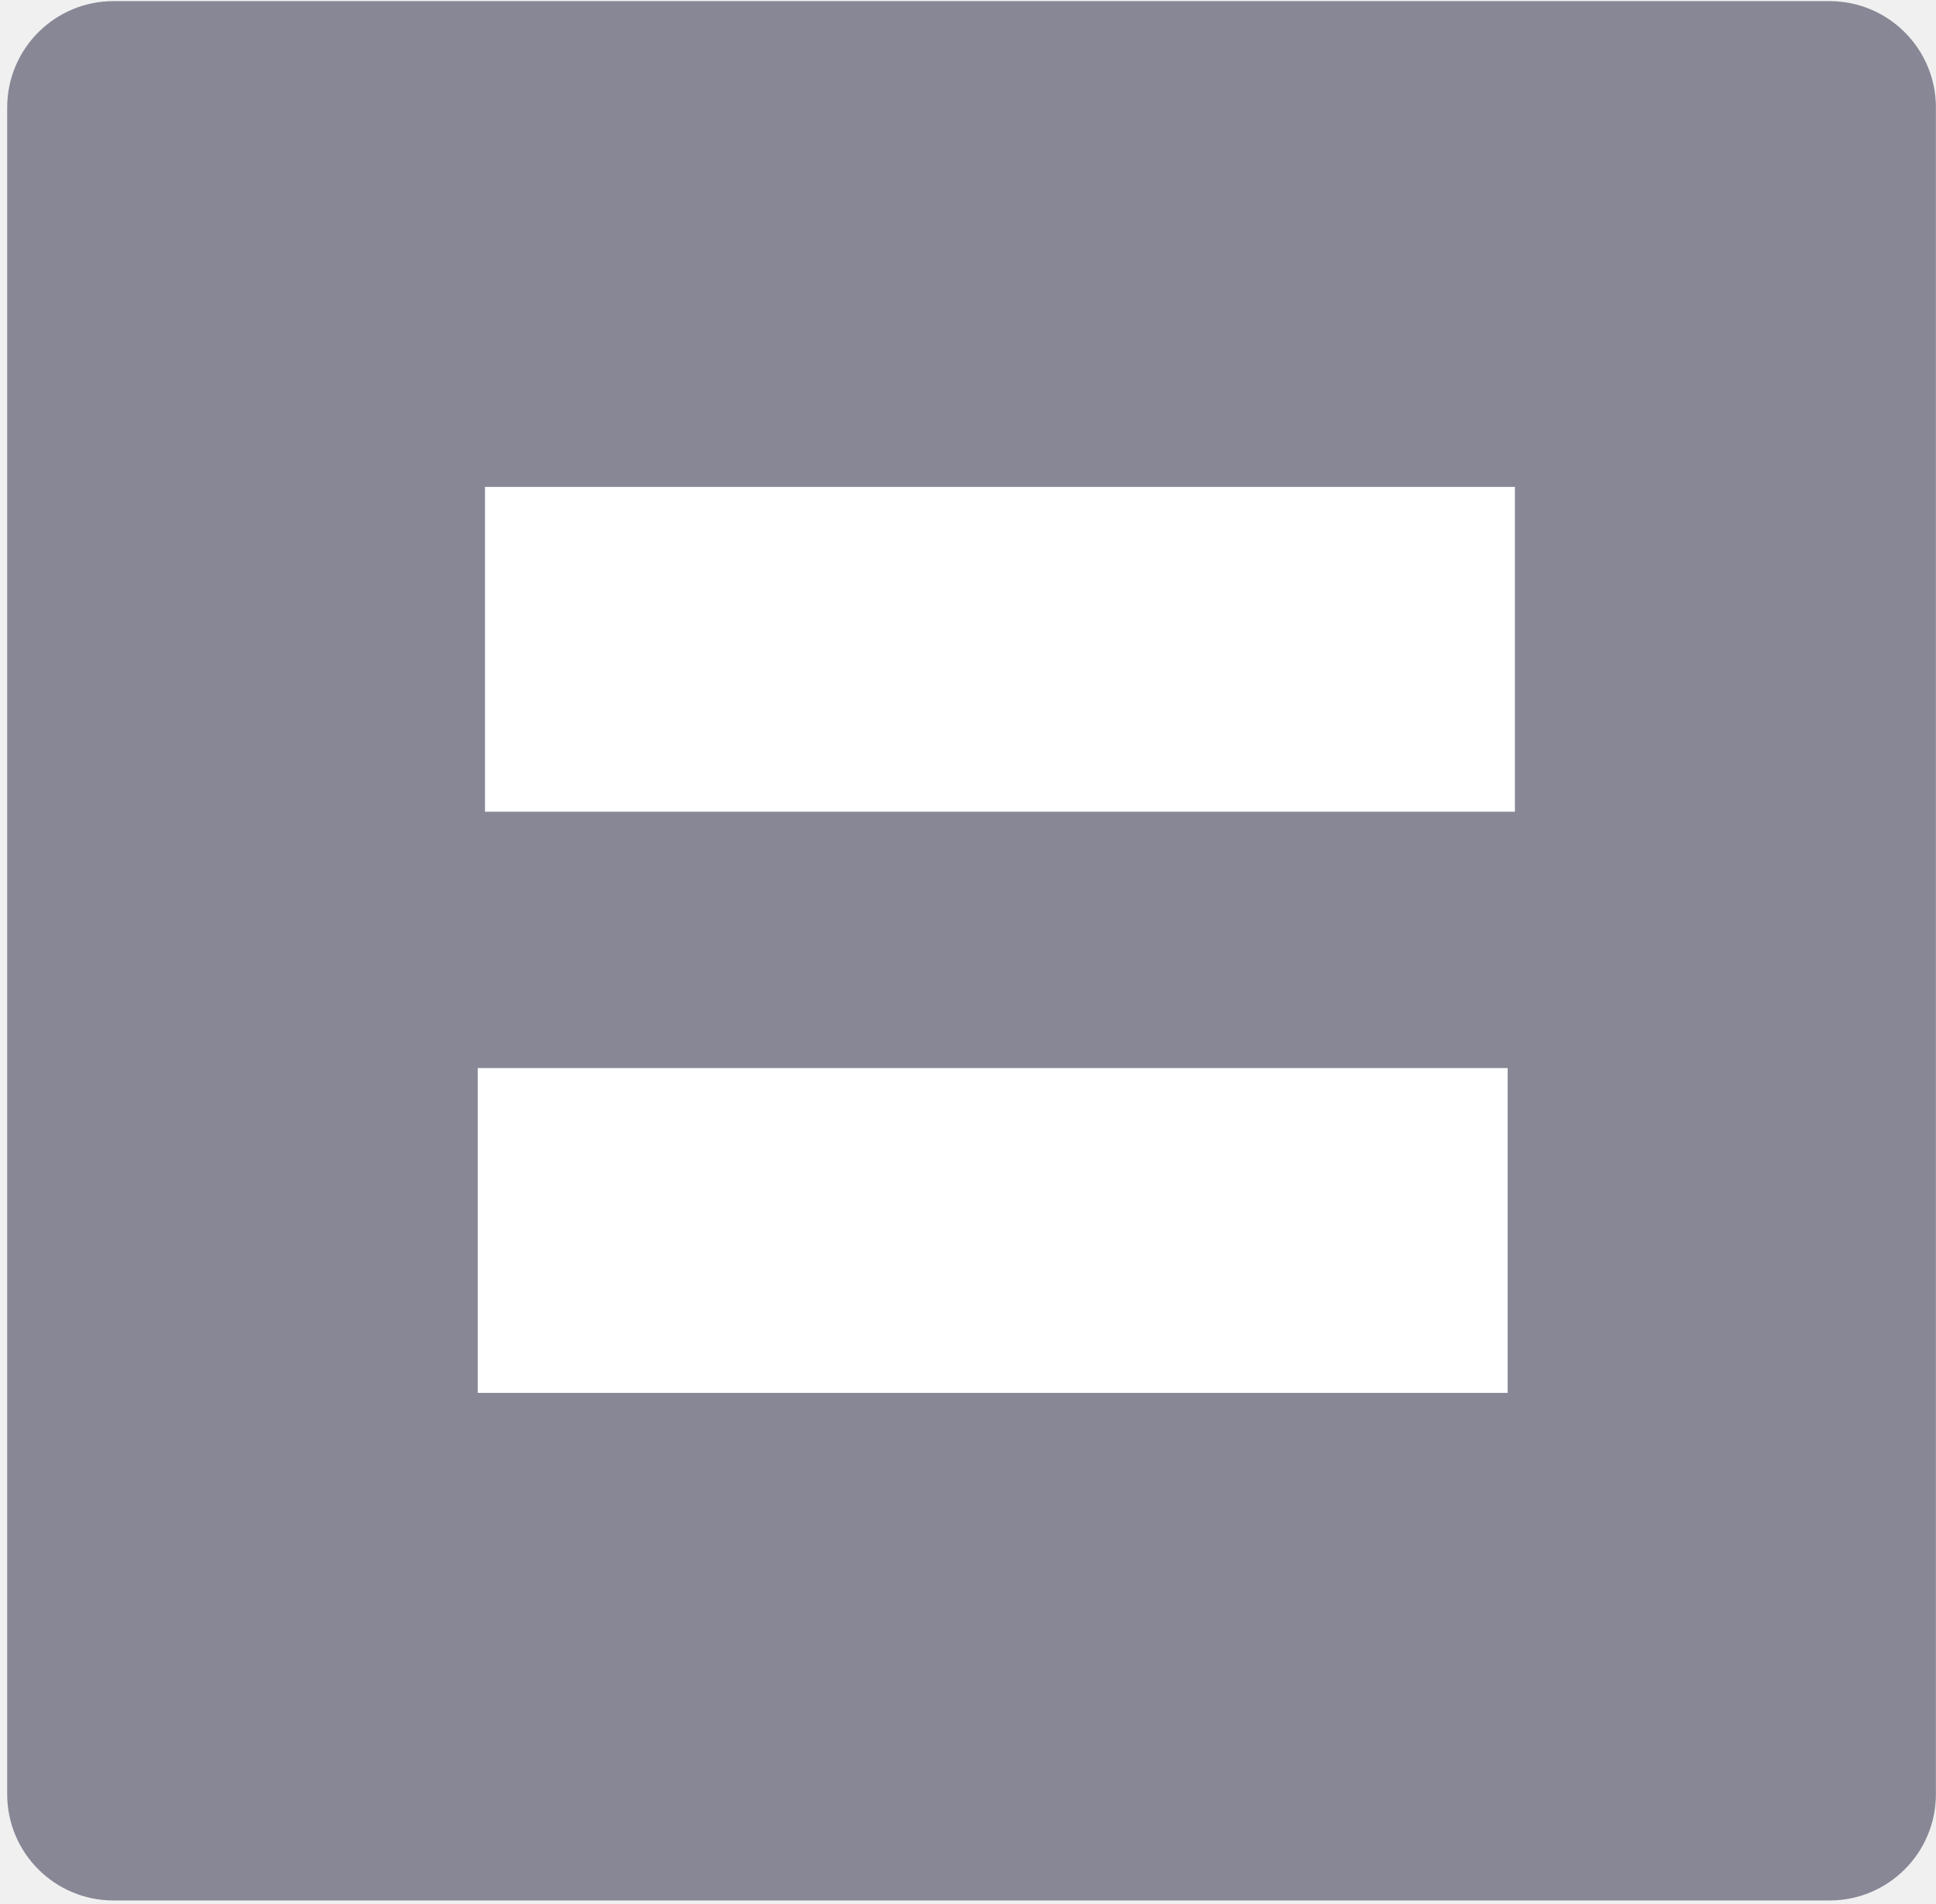
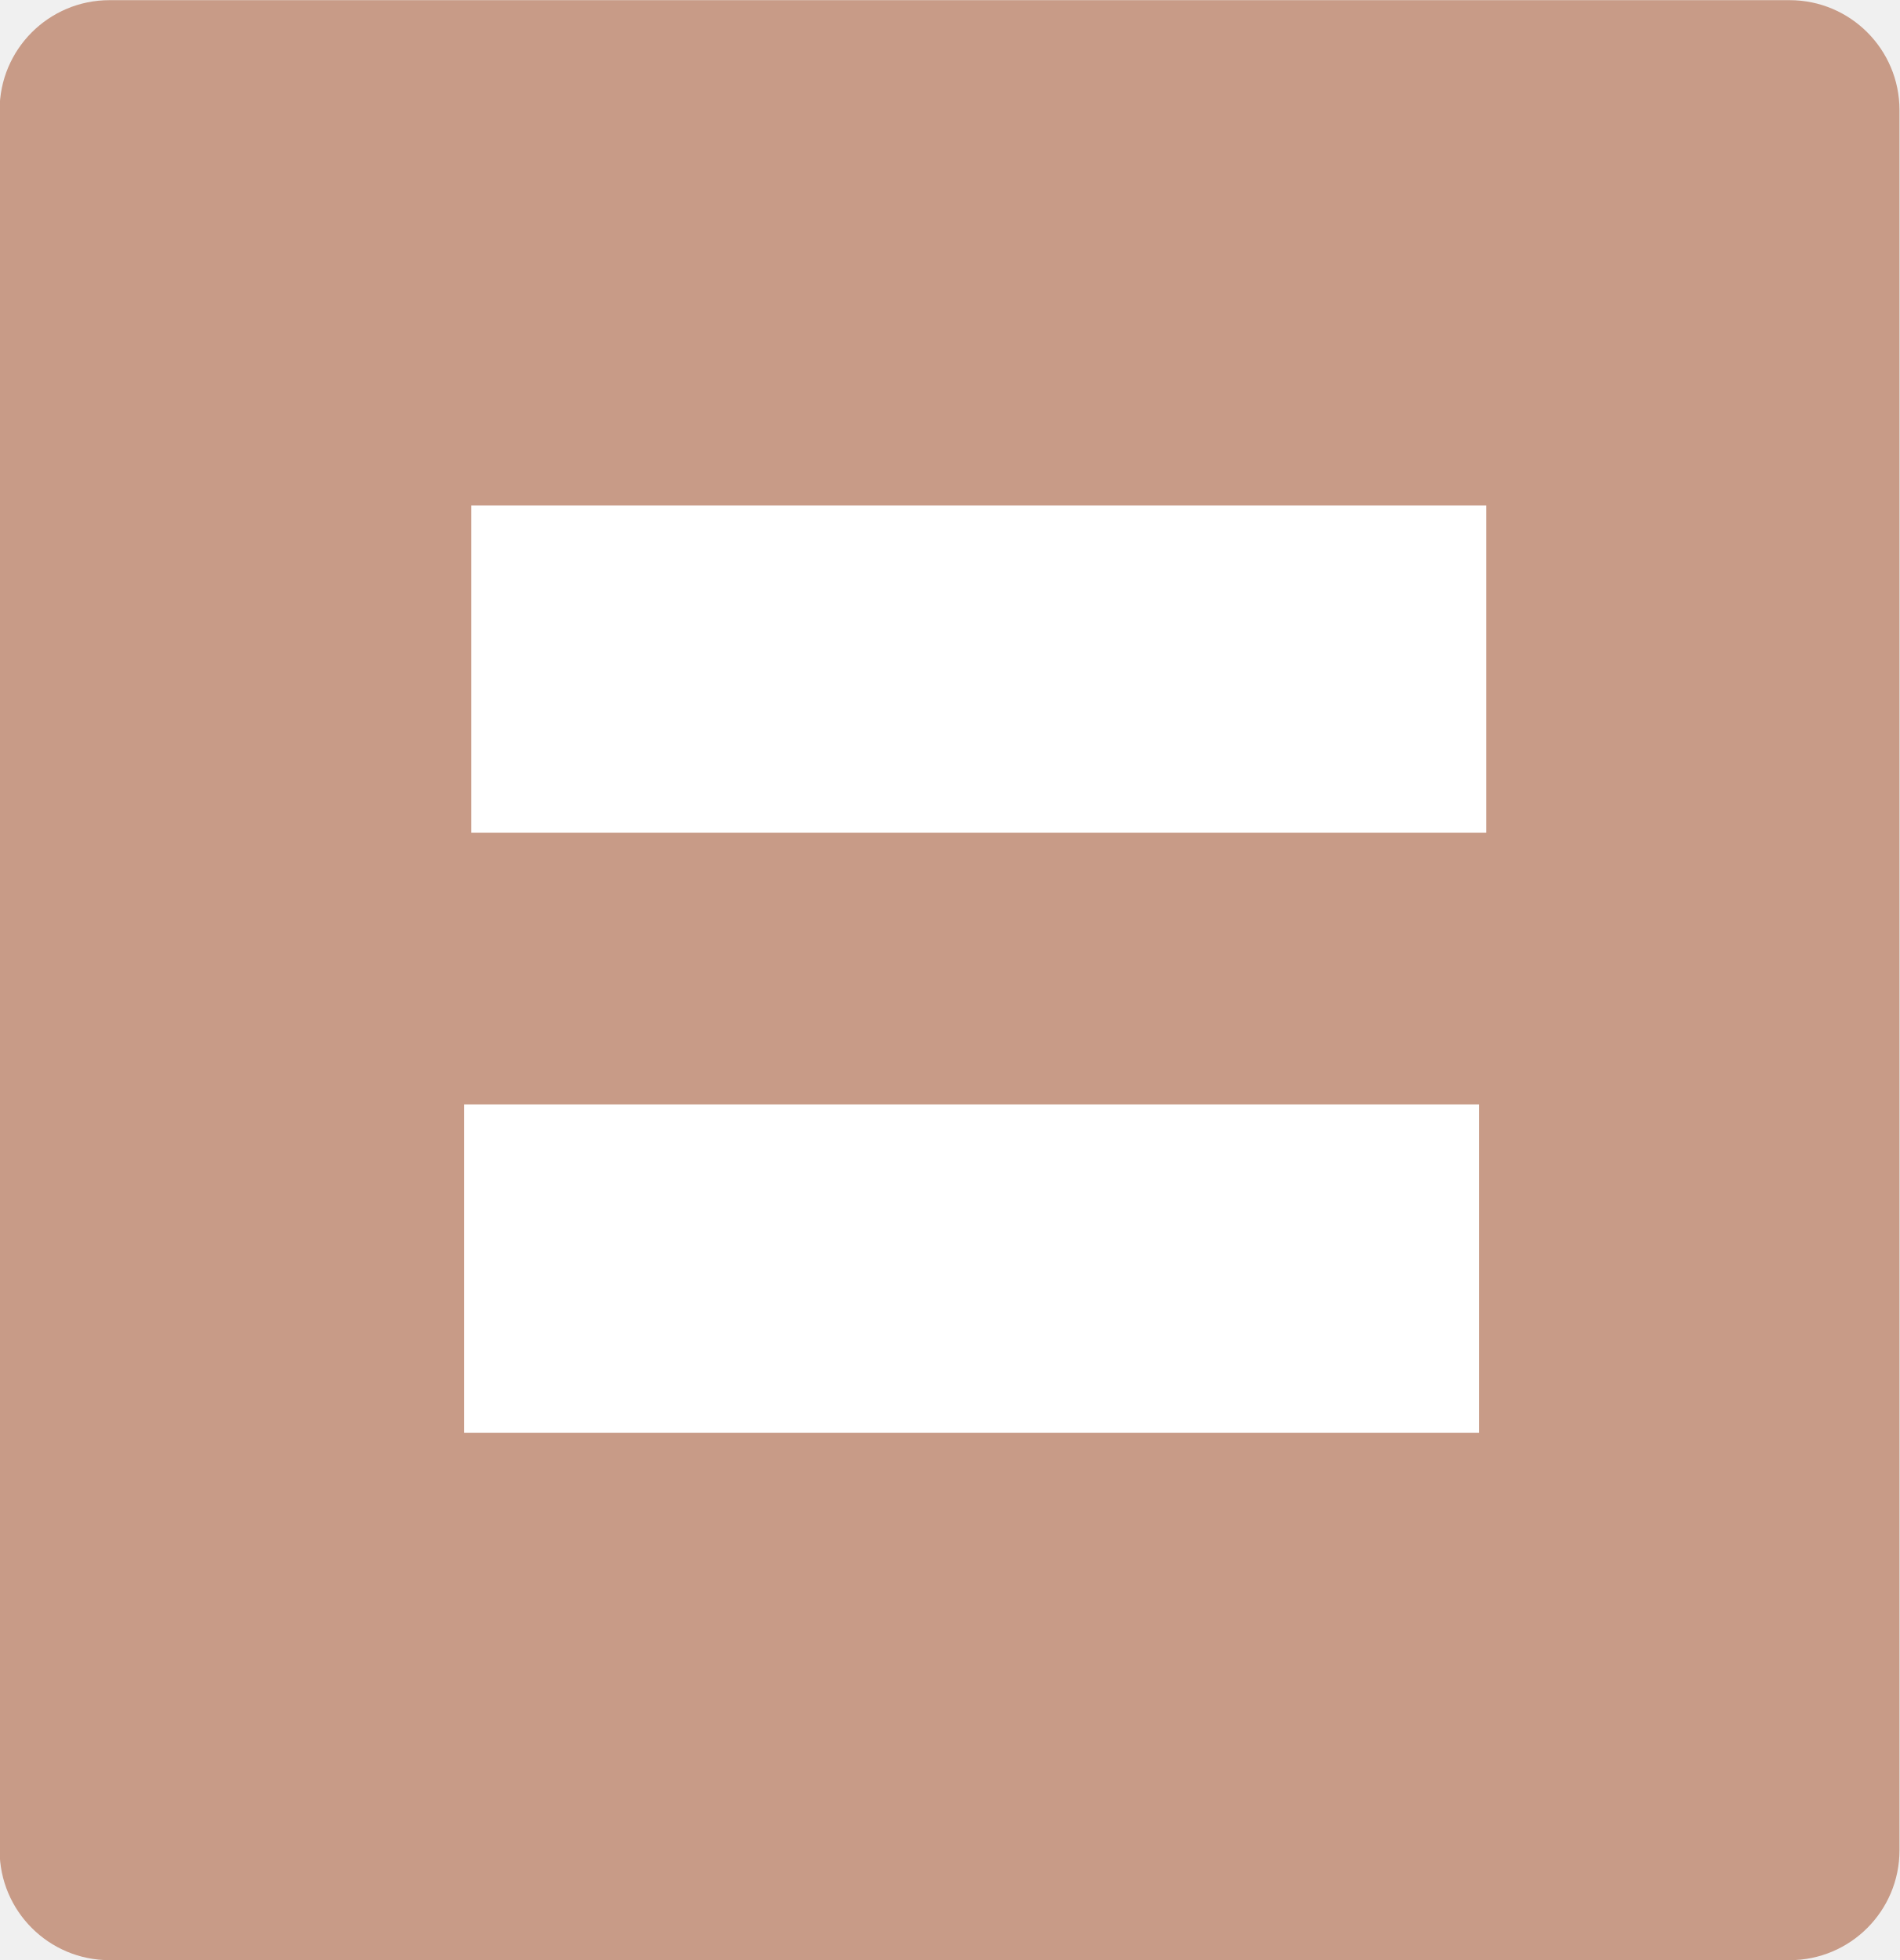
- <svg xmlns="http://www.w3.org/2000/svg" xmlns:xlink="http://www.w3.org/1999/xlink" width="1.329mm" height="1.307mm" viewBox="0 0 1.329 1.307" version="1.1" id="svg8">
+ <svg xmlns="http://www.w3.org/2000/svg" xmlns:xlink="http://www.w3.org/1999/xlink" width="1.591mm" height="1.641mm" viewBox="0 0 1.591 1.641" version="1.1" id="svg8">
  <defs id="defs2">
    <linearGradient id="linearGradient831">
      <stop style="stop-color:#000000;stop-opacity:1;" offset="0" id="stop827" />
      <stop style="stop-color:#000000;stop-opacity:0;" offset="1" id="stop829" />
    </linearGradient>
    <linearGradient xlink:href="#linearGradient831" id="linearGradient833" x1="72.945" y1="85.866" x2="73.818" y2="85.866" gradientUnits="userSpaceOnUse" />
  </defs>
-   <g id="layer1" transform="translate(-72.76406,-85.07121)">
+   <g id="layer1" transform="translate(-74.96832,-86.74086)">
    <text xml:space="preserve" style="font-style:normal;font-variant:normal;font-weight:normal;font-stretch:normal;font-size:2.822px;line-height:1.25;font-family:'Segoe UI';-inkscape-font-specification:'Segoe UI';font-variant-ligatures:normal;font-variant-caps:normal;font-variant-numeric:normal;font-feature-settings:normal;text-align:justify;letter-spacing:0px;word-spacing:0px;writing-mode:lr-tb;text-anchor:start;fill:#000000;fill-opacity:1;stroke:none;stroke-width:0.265" x="79.375" y="72.104" id="text16" />
-     <rect style="fill:#878796;fill-opacity:1;stroke:none;stroke-width:0;stroke-miterlimit:1;stroke-dasharray:none;stroke-opacity:1" id="rect1" width="1.324" height="1.304" x="72.769" y="85.072" ry="0.073" />
-     <path style="fill:#50505a;fill-opacity:1;fill-rule:evenodd;stroke:#ffffff;stroke-width:0.223px;stroke-linecap:butt;stroke-linejoin:miter;stroke-opacity:1" d="m 73.092,85.916 h 0.707" id="path2-5-3" />
-     <path style="fill:#898792;fill-opacity:1;fill-rule:evenodd;stroke:#ffffff;stroke-width:0.223;stroke-linecap:butt;stroke-linejoin:miter;stroke-dasharray:none;stroke-opacity:1" d="m 73.097,85.517 h 0.707" id="path2-5" />
+     <rect style="fill:#c89b87;fill-opacity:1;stroke:none;stroke-width:0;stroke-miterlimit:1;stroke-dasharray:none;stroke-opacity:1" id="rect1" width="1.591" height="1.641" x="74.968" y="86.741" ry="0.092" />
+     <path style="fill:#50505a;fill-opacity:1;fill-rule:evenodd;stroke:#ffffff;stroke-width:0.275px;stroke-linecap:butt;stroke-linejoin:miter;stroke-opacity:1" d="m 75.357,87.803 h 0.85" id="path2-5-3" />
+     <path style="fill:#898792;fill-opacity:1;fill-rule:evenodd;stroke:#ffffff;stroke-width:0.274;stroke-linecap:butt;stroke-linejoin:miter;stroke-dasharray:none;stroke-opacity:1" d="m 75.363,87.301 h 0.85" id="path2-5" />
  </g>
</svg>
